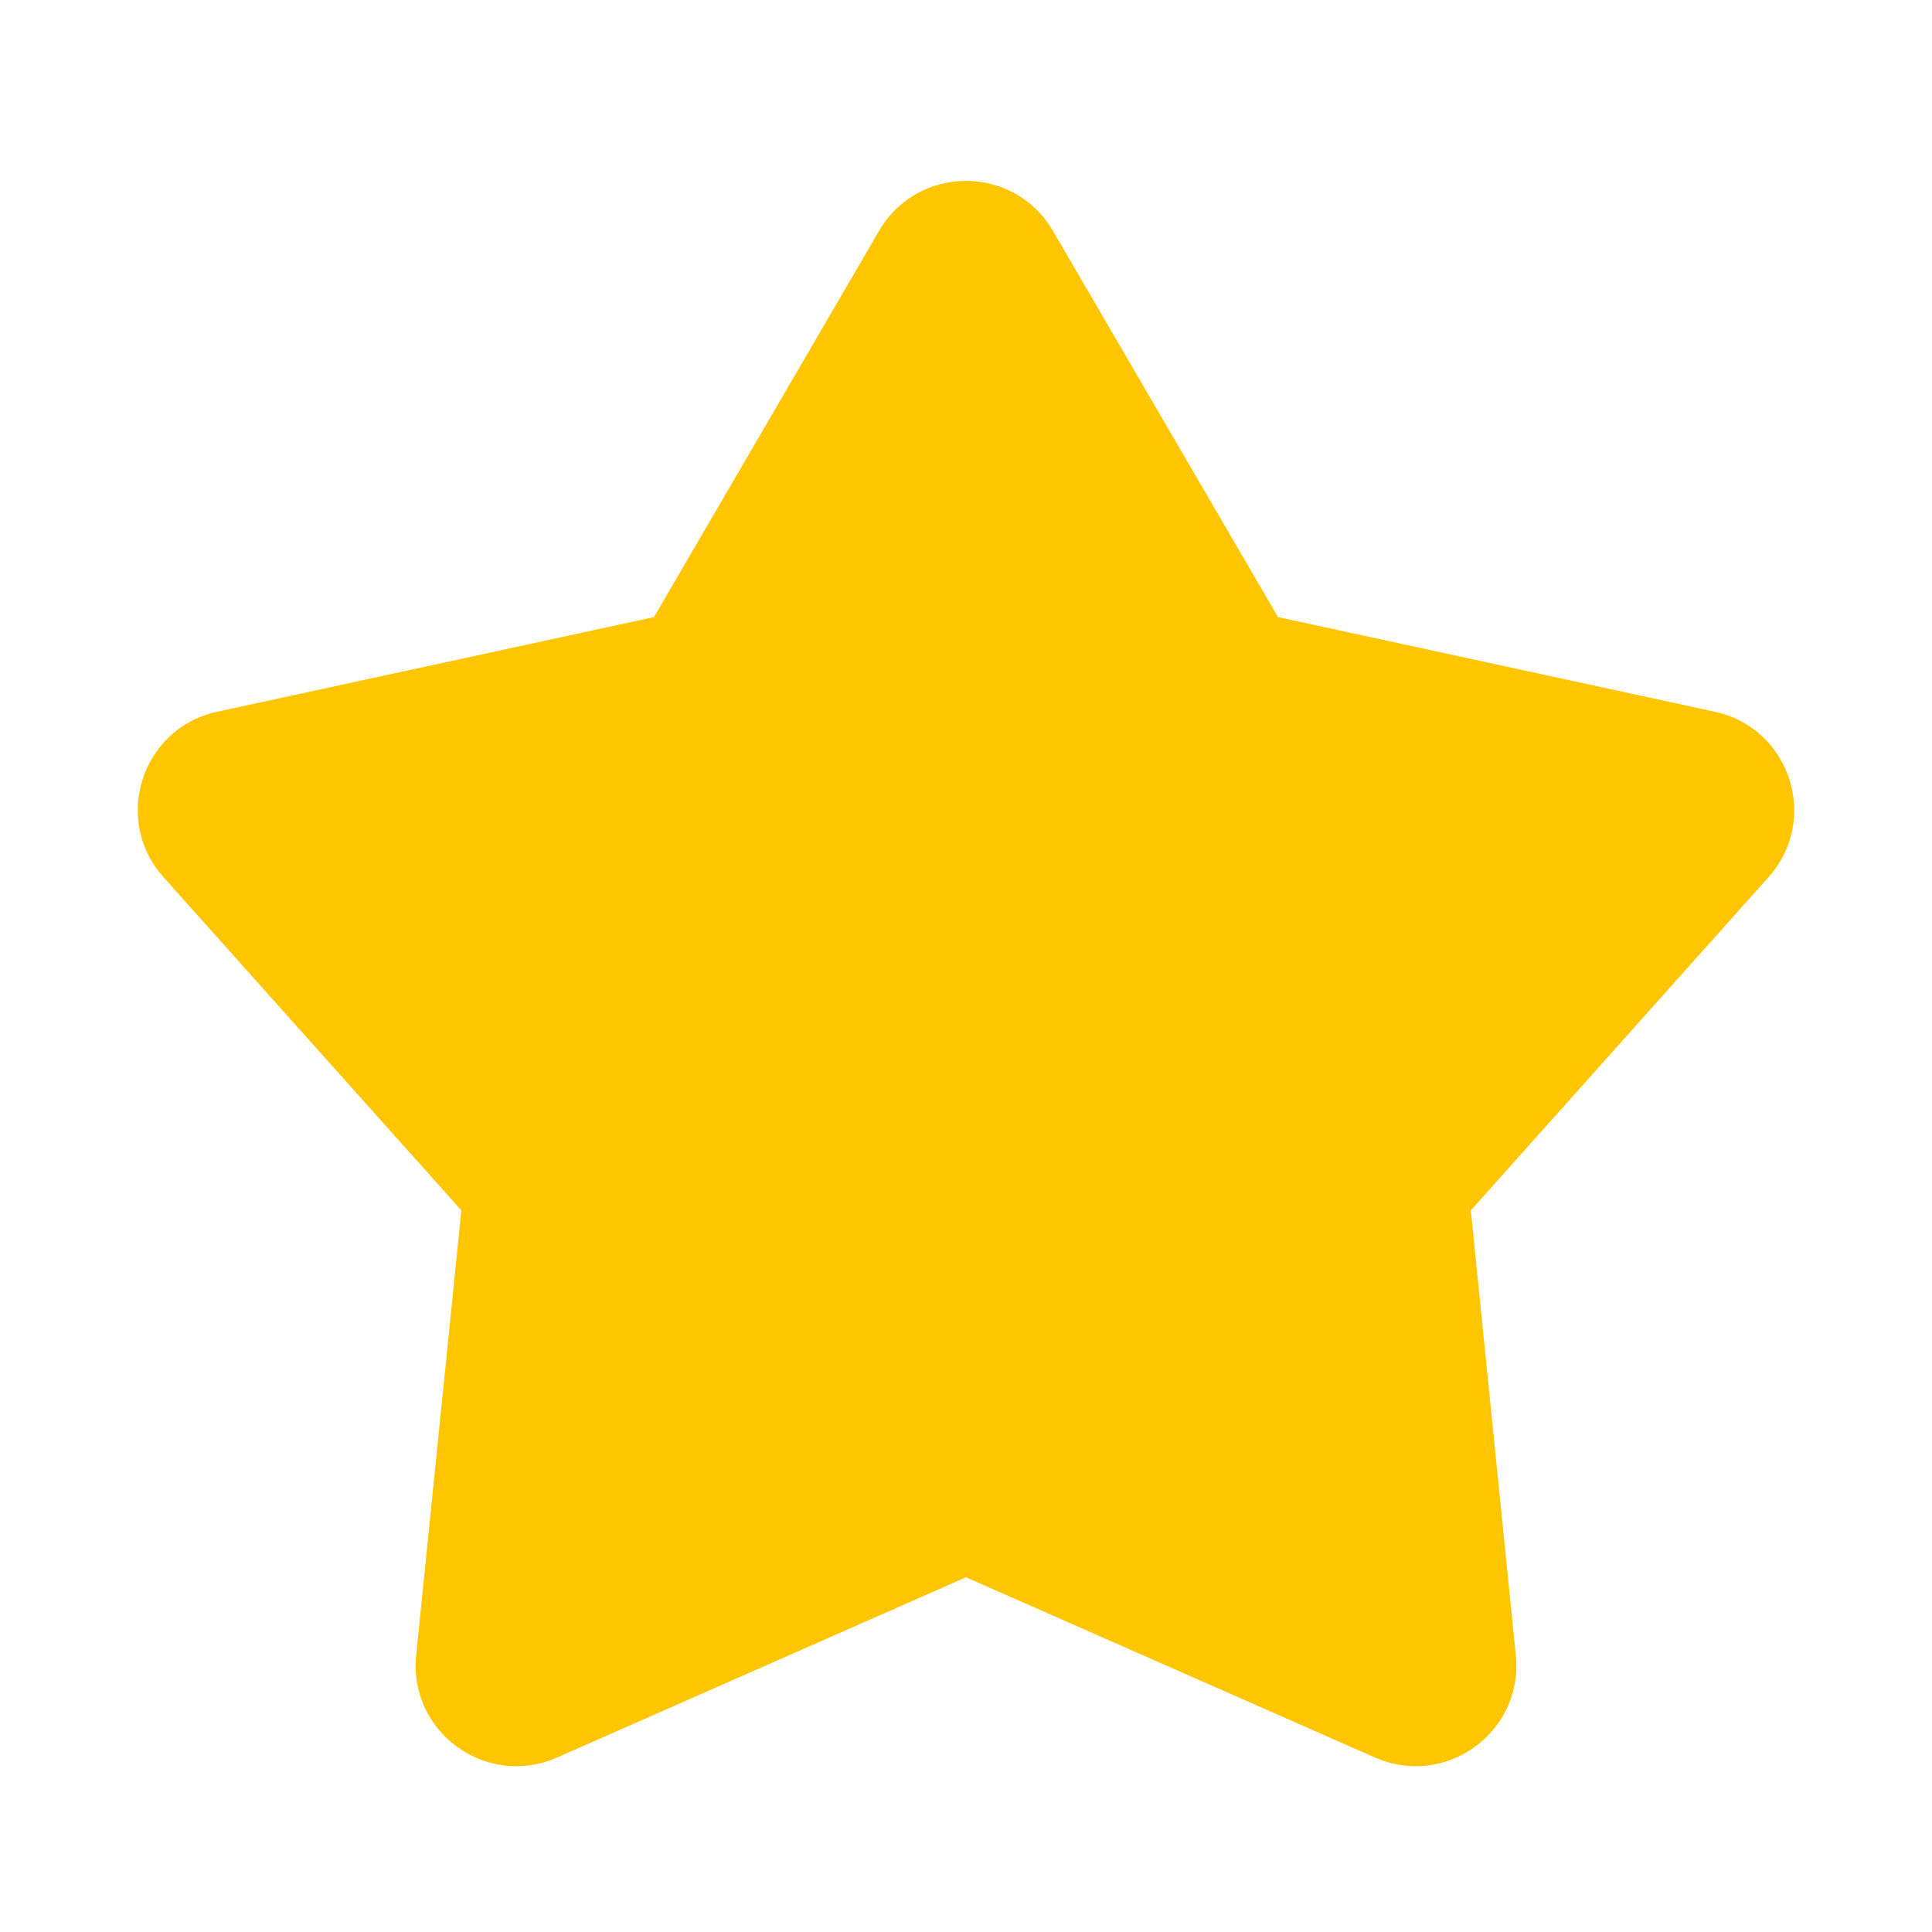
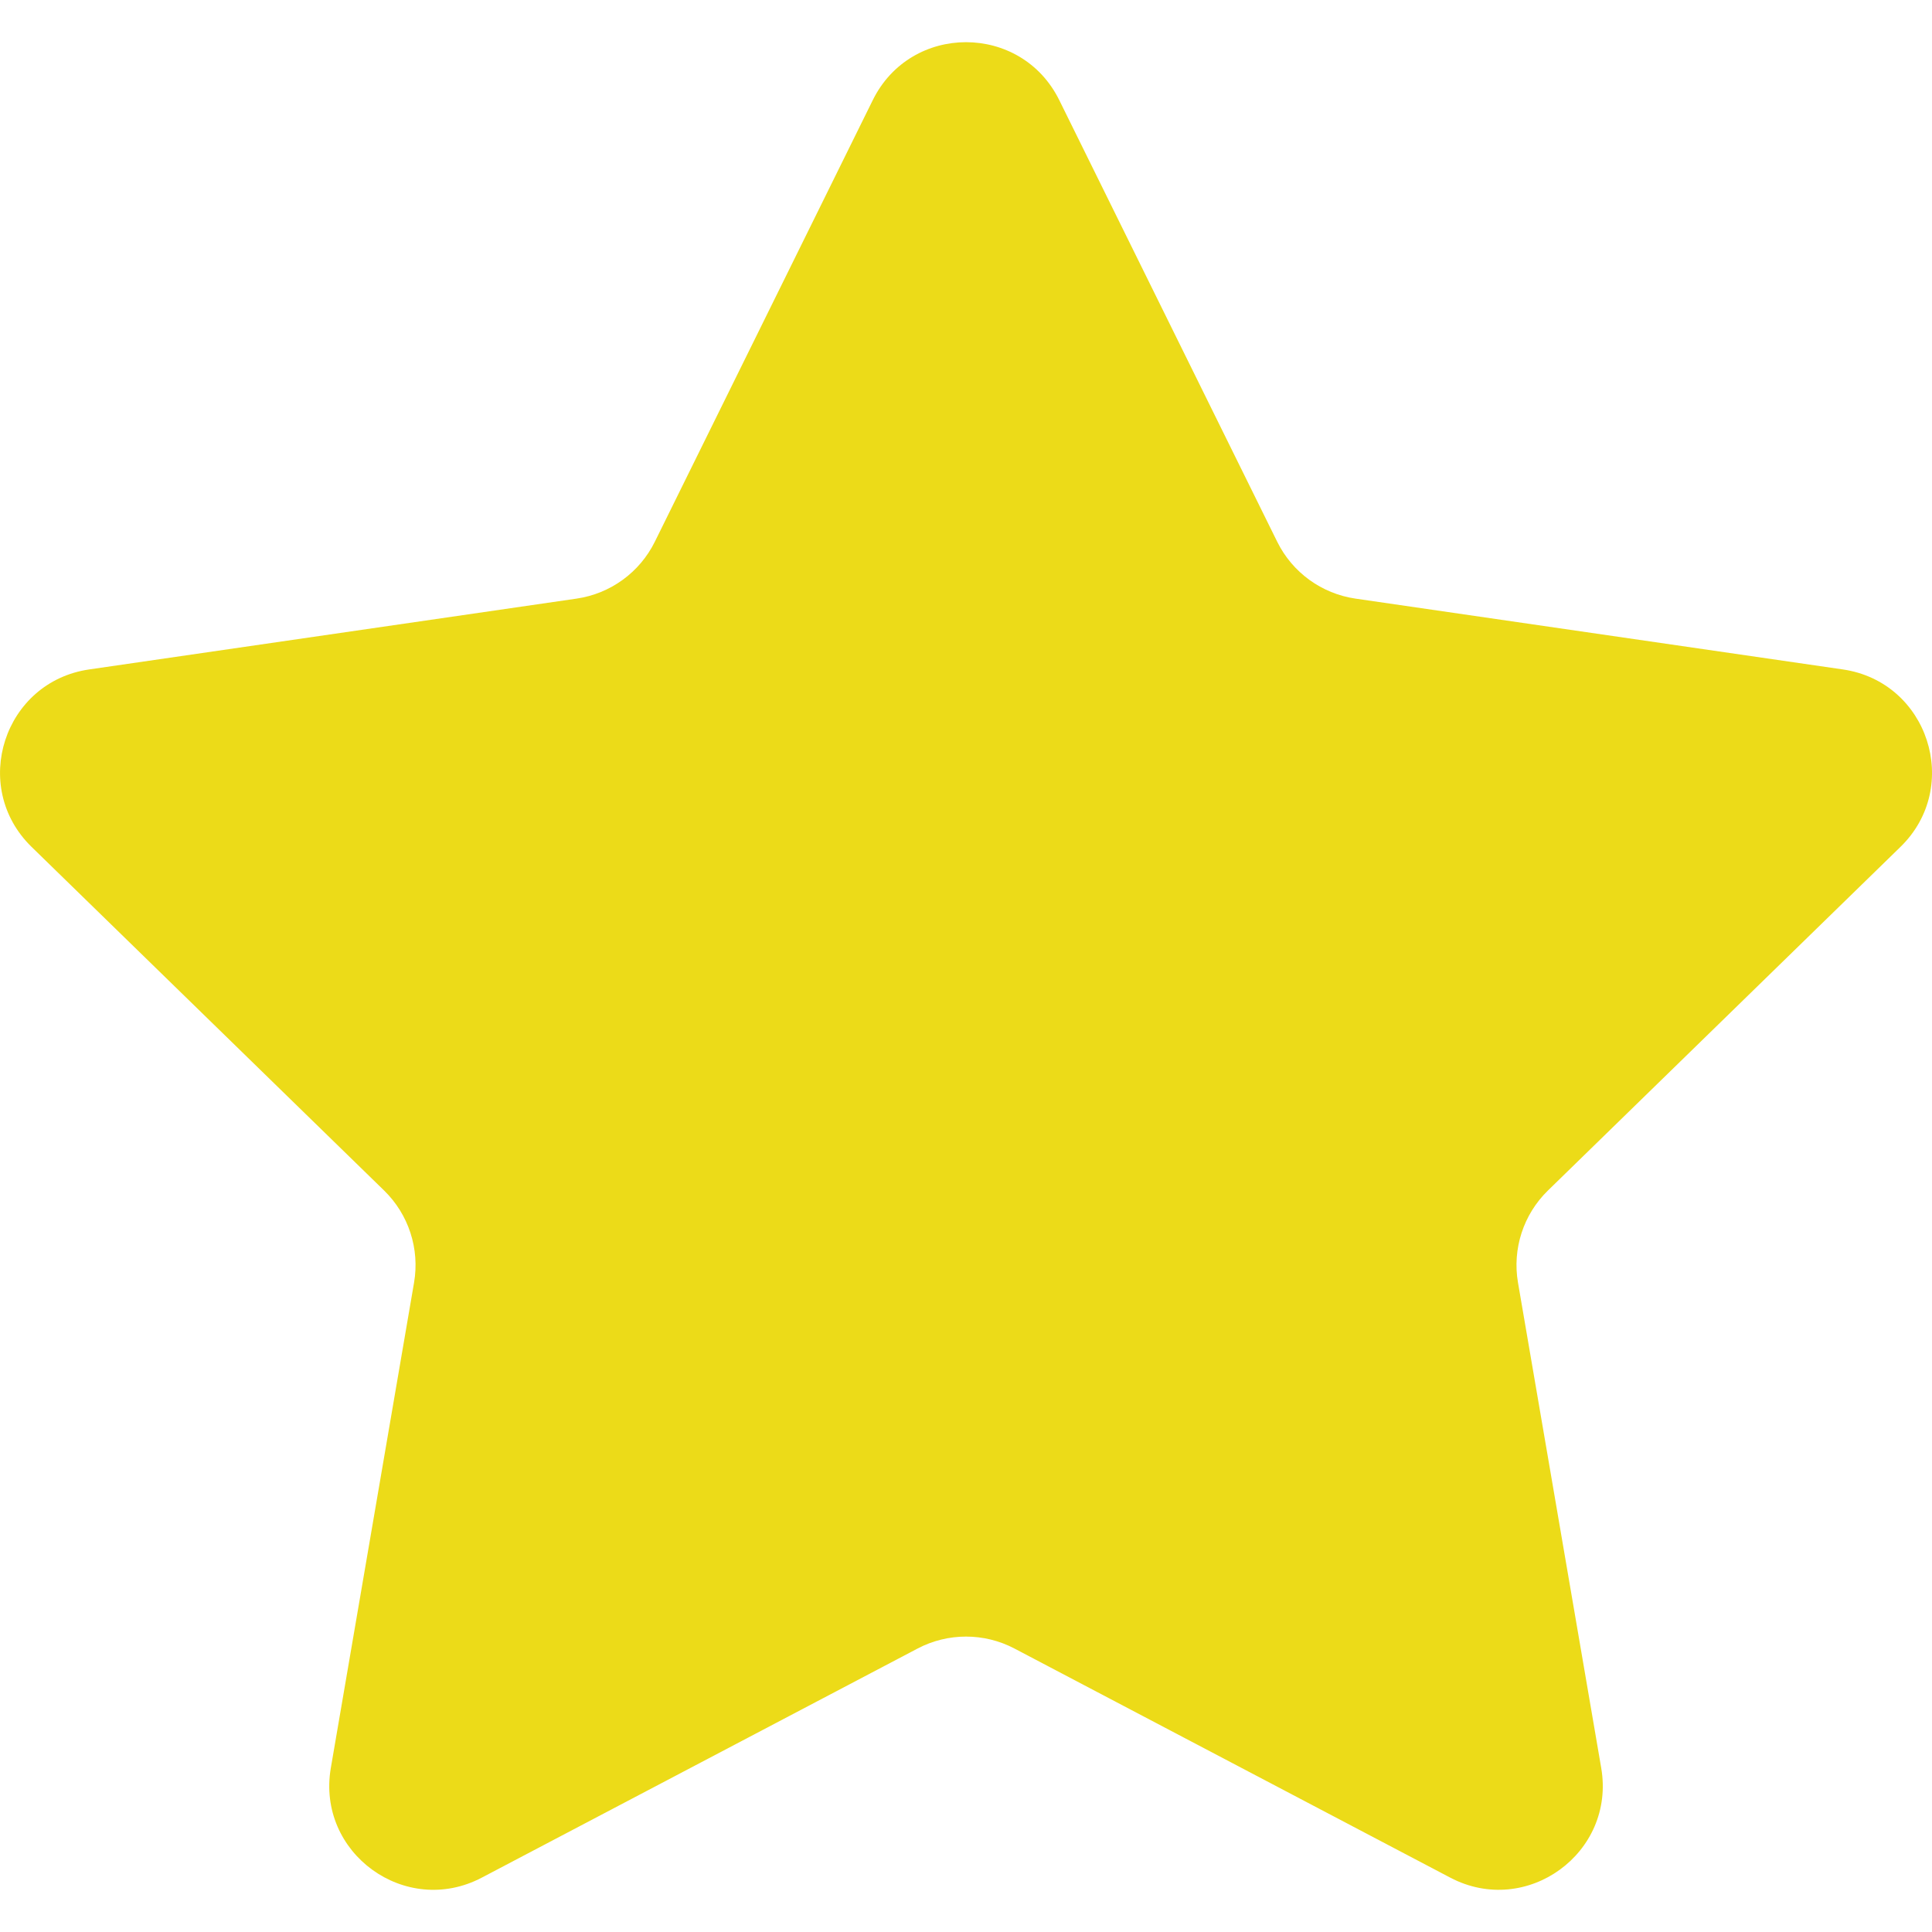
- <svg xmlns="http://www.w3.org/2000/svg" width="10" height="10" viewBox="0 0 10 10" fill="none">
-   <path d="M4.55 1.195C4.751 0.85 5.249 0.85 5.45 1.195L6.615 3.194L8.876 3.684C9.266 3.768 9.42 4.242 9.154 4.54L7.613 6.265L7.846 8.568C7.886 8.965 7.483 9.258 7.117 9.097L5 8.164L2.883 9.097C2.517 9.258 2.114 8.965 2.154 8.568L2.388 6.265L0.846 4.54C0.58 4.242 0.734 3.768 1.124 3.684L3.385 3.194L4.55 1.195Z" fill="#FFC600" />
+ <svg xmlns="http://www.w3.org/2000/svg" height="800px" width="800px" version="1.1" id="Capa_1" viewBox="0 0 47.94 47.94" xml:space="preserve" fill="#000000">
+   <g id="SVGRepo_bgCarrier" stroke-width="0" />
+   <g id="SVGRepo_tracerCarrier" stroke-linecap="round" stroke-linejoin="round" />
+   <g id="SVGRepo_iconCarrier">
+     <path style="fill:#ecdb18;" d="M26.285,2.486l5.407,10.956c0.376,0.762,1.103,1.29,1.944,1.412l12.091,1.757 c2.118,0.308,2.963,2.91,1.431,4.403l-8.749,8.528c-0.608,0.593-0.886,1.448-0.742,2.285l2.065,12.042 c0.362,2.109-1.852,3.717-3.746,2.722l-10.814-5.685c-0.752-0.395-1.651-0.395-2.403,0l-10.814,5.685 c-1.894,0.996-4.108-0.613-3.746-2.722l2.065-12.042c0.144-0.837-0.134-1.692-0.742-2.285l-8.749-8.528 c-1.532-1.494-0.687-4.096,1.431-4.403l12.091-1.757c0.841-0.122,1.568-0.65,1.944-1.412l5.407-10.956 C22.602,0.567,25.338,0.567,26.285,2.486z" />
+   </g>
</svg>
